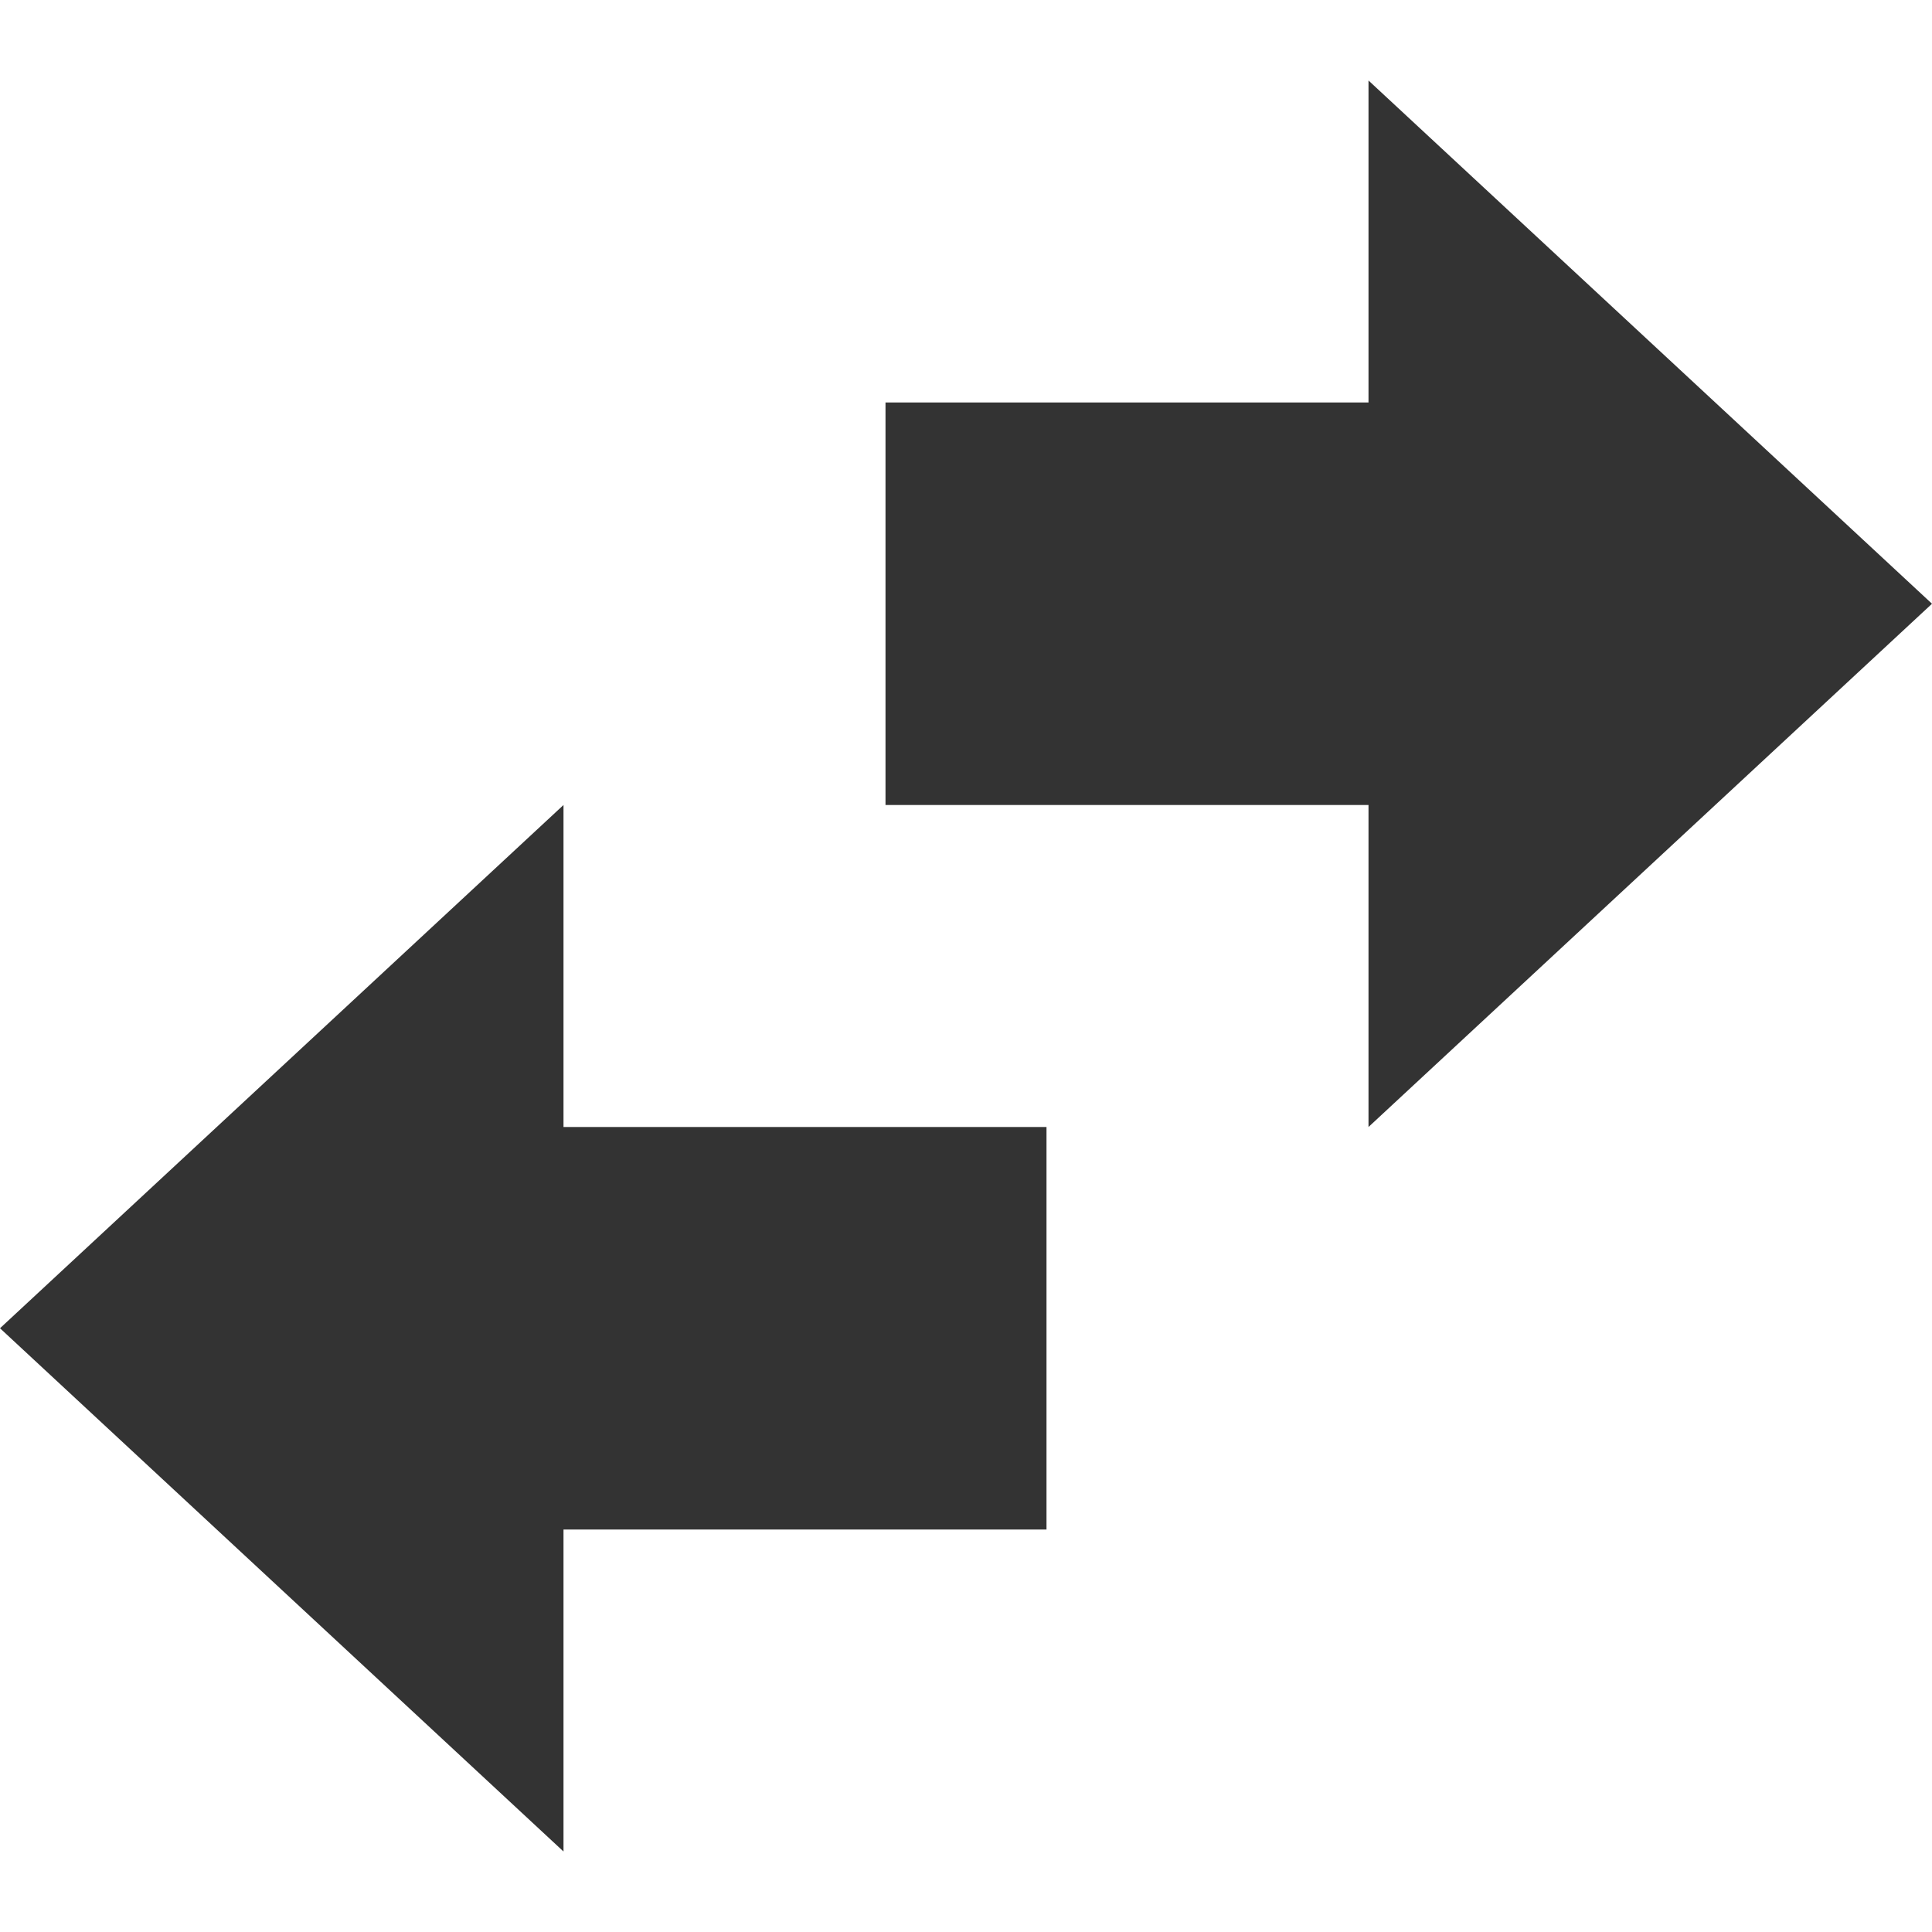
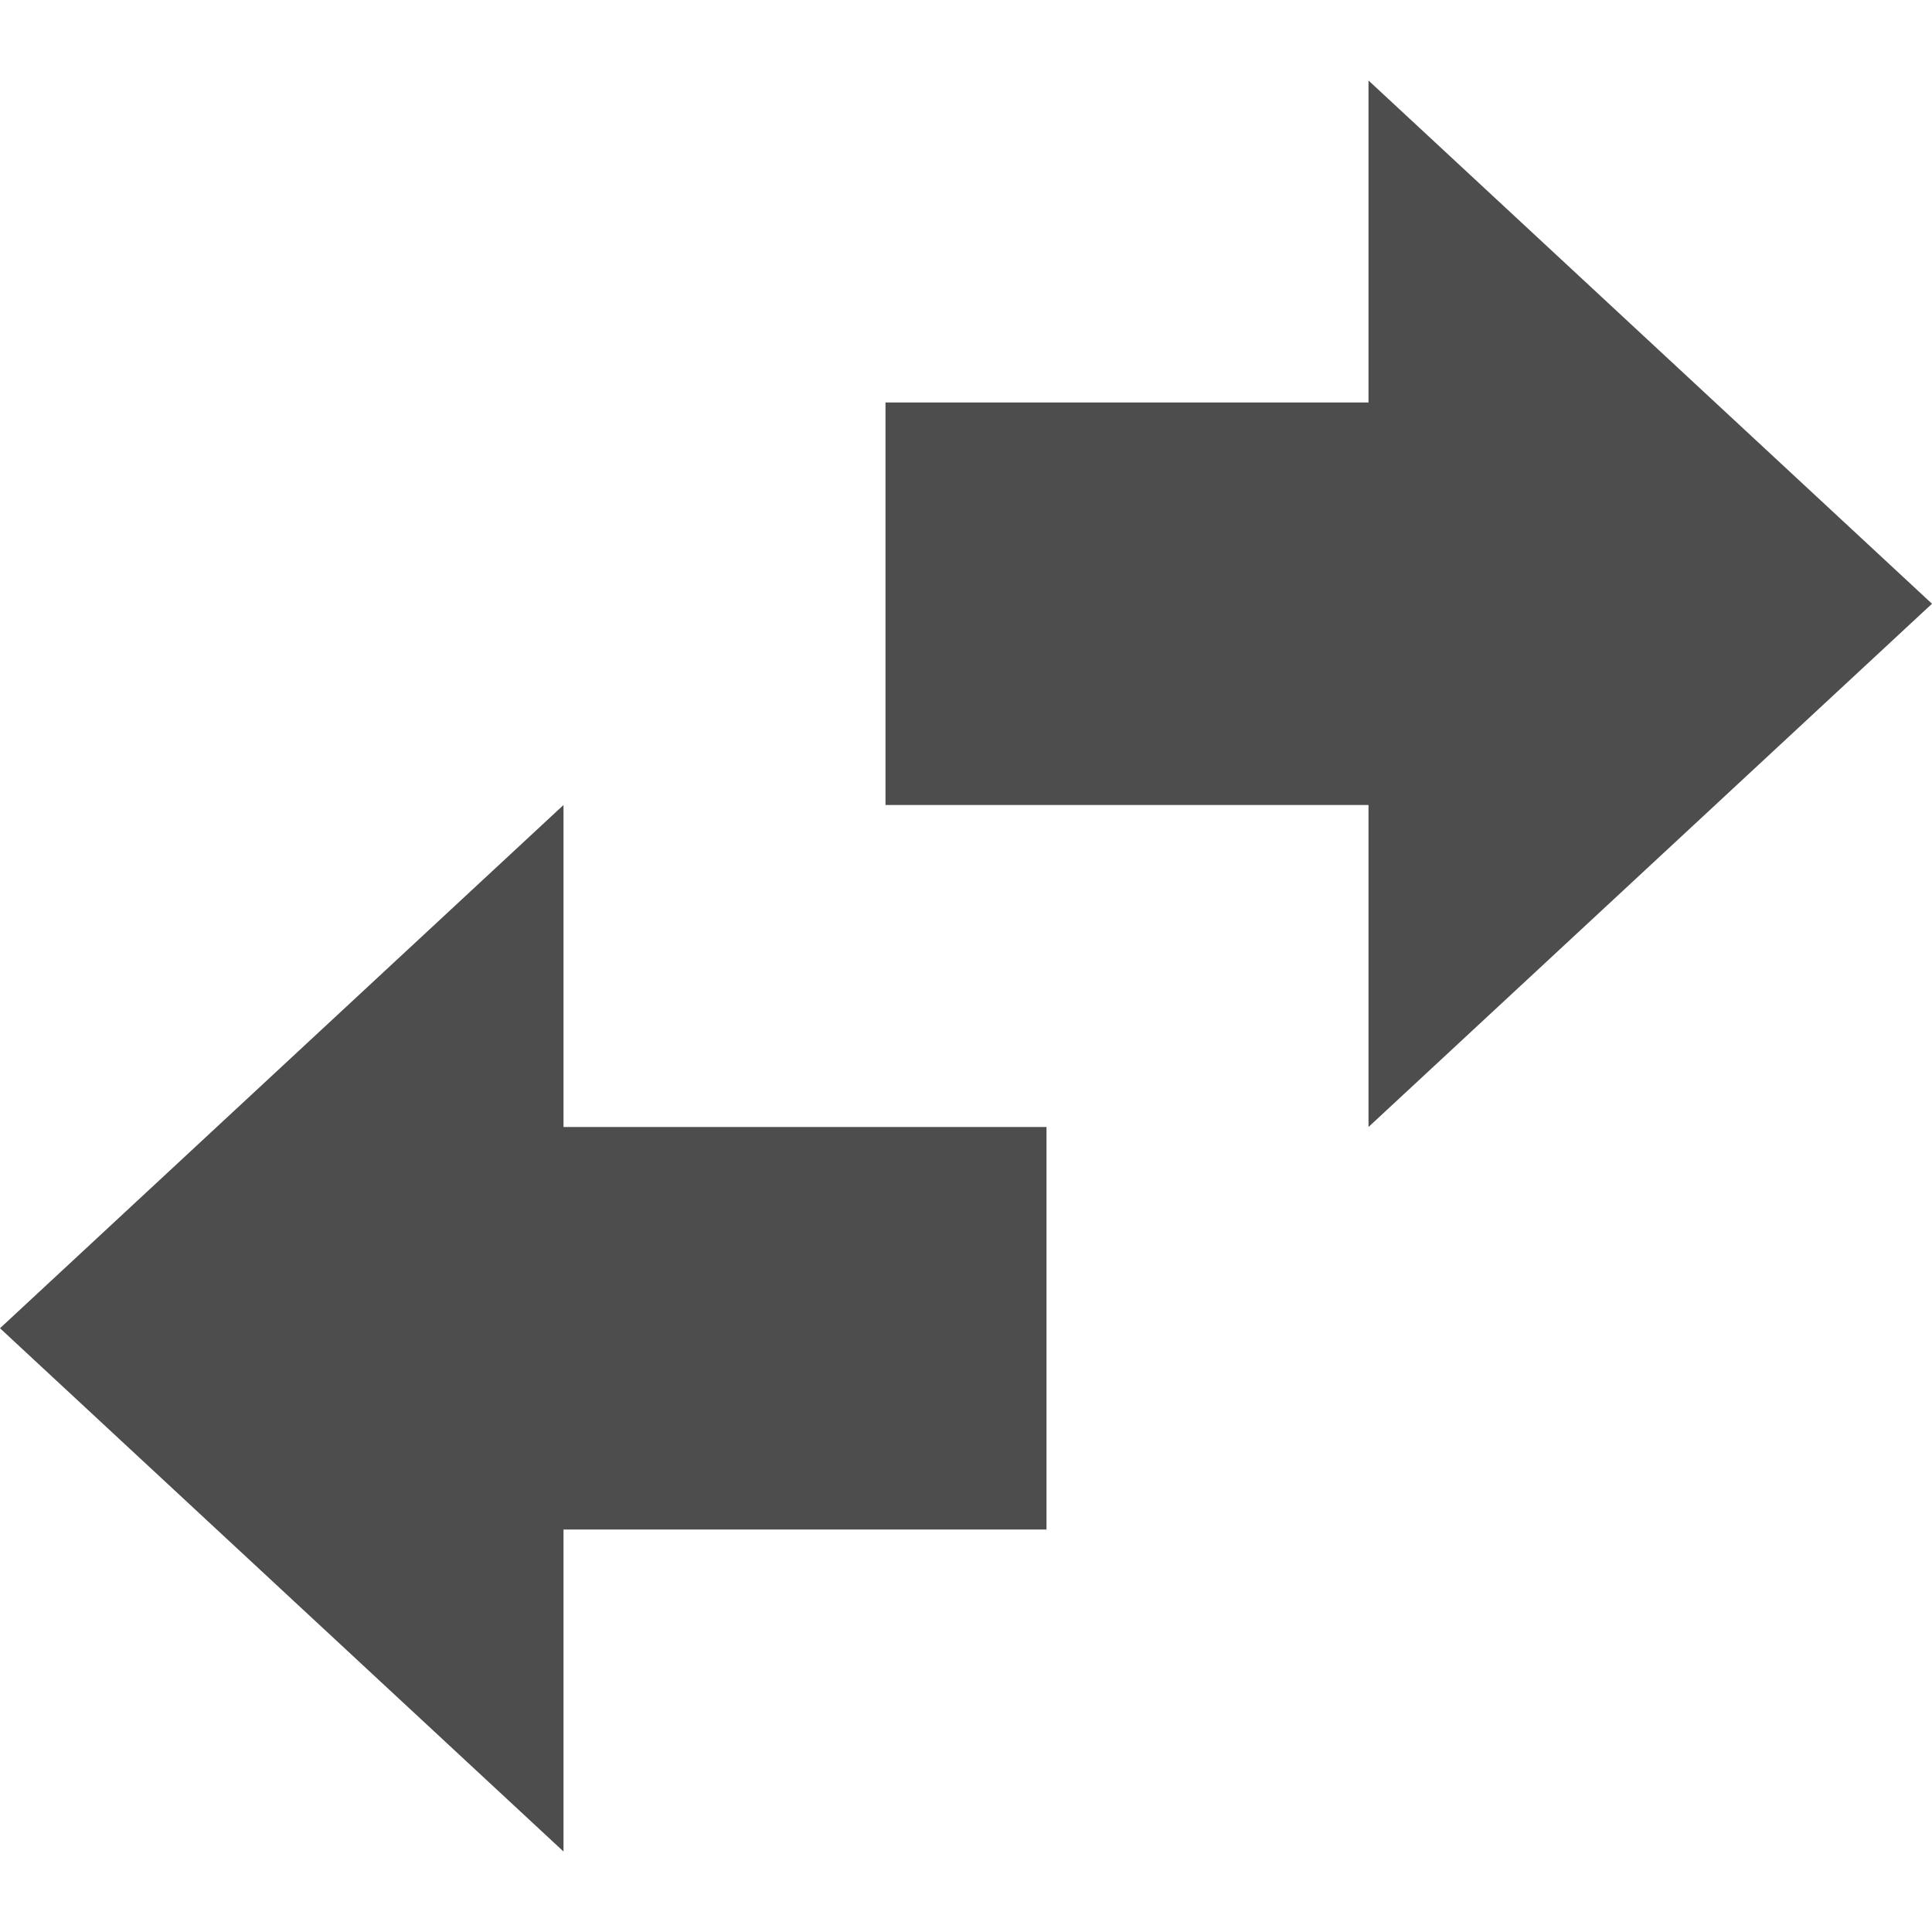
<svg xmlns="http://www.w3.org/2000/svg" id="Layer_1" viewBox="0 0 24 24">
  <defs>
-     <style>.cls-1{fill:#333;}</style>
+     <style>.cls-1{fill:#4d4d4d;}</style>
  </defs>
  <polygon class="cls-1" points="13 14 7 14 7 10 0 16.5 7 23 7 19 13 19 13 14" />
  <polygon class="cls-1" points="11 10 17 10 17 14 24 7.5 17 1 17 5 11 5 11 10" />
</svg>
